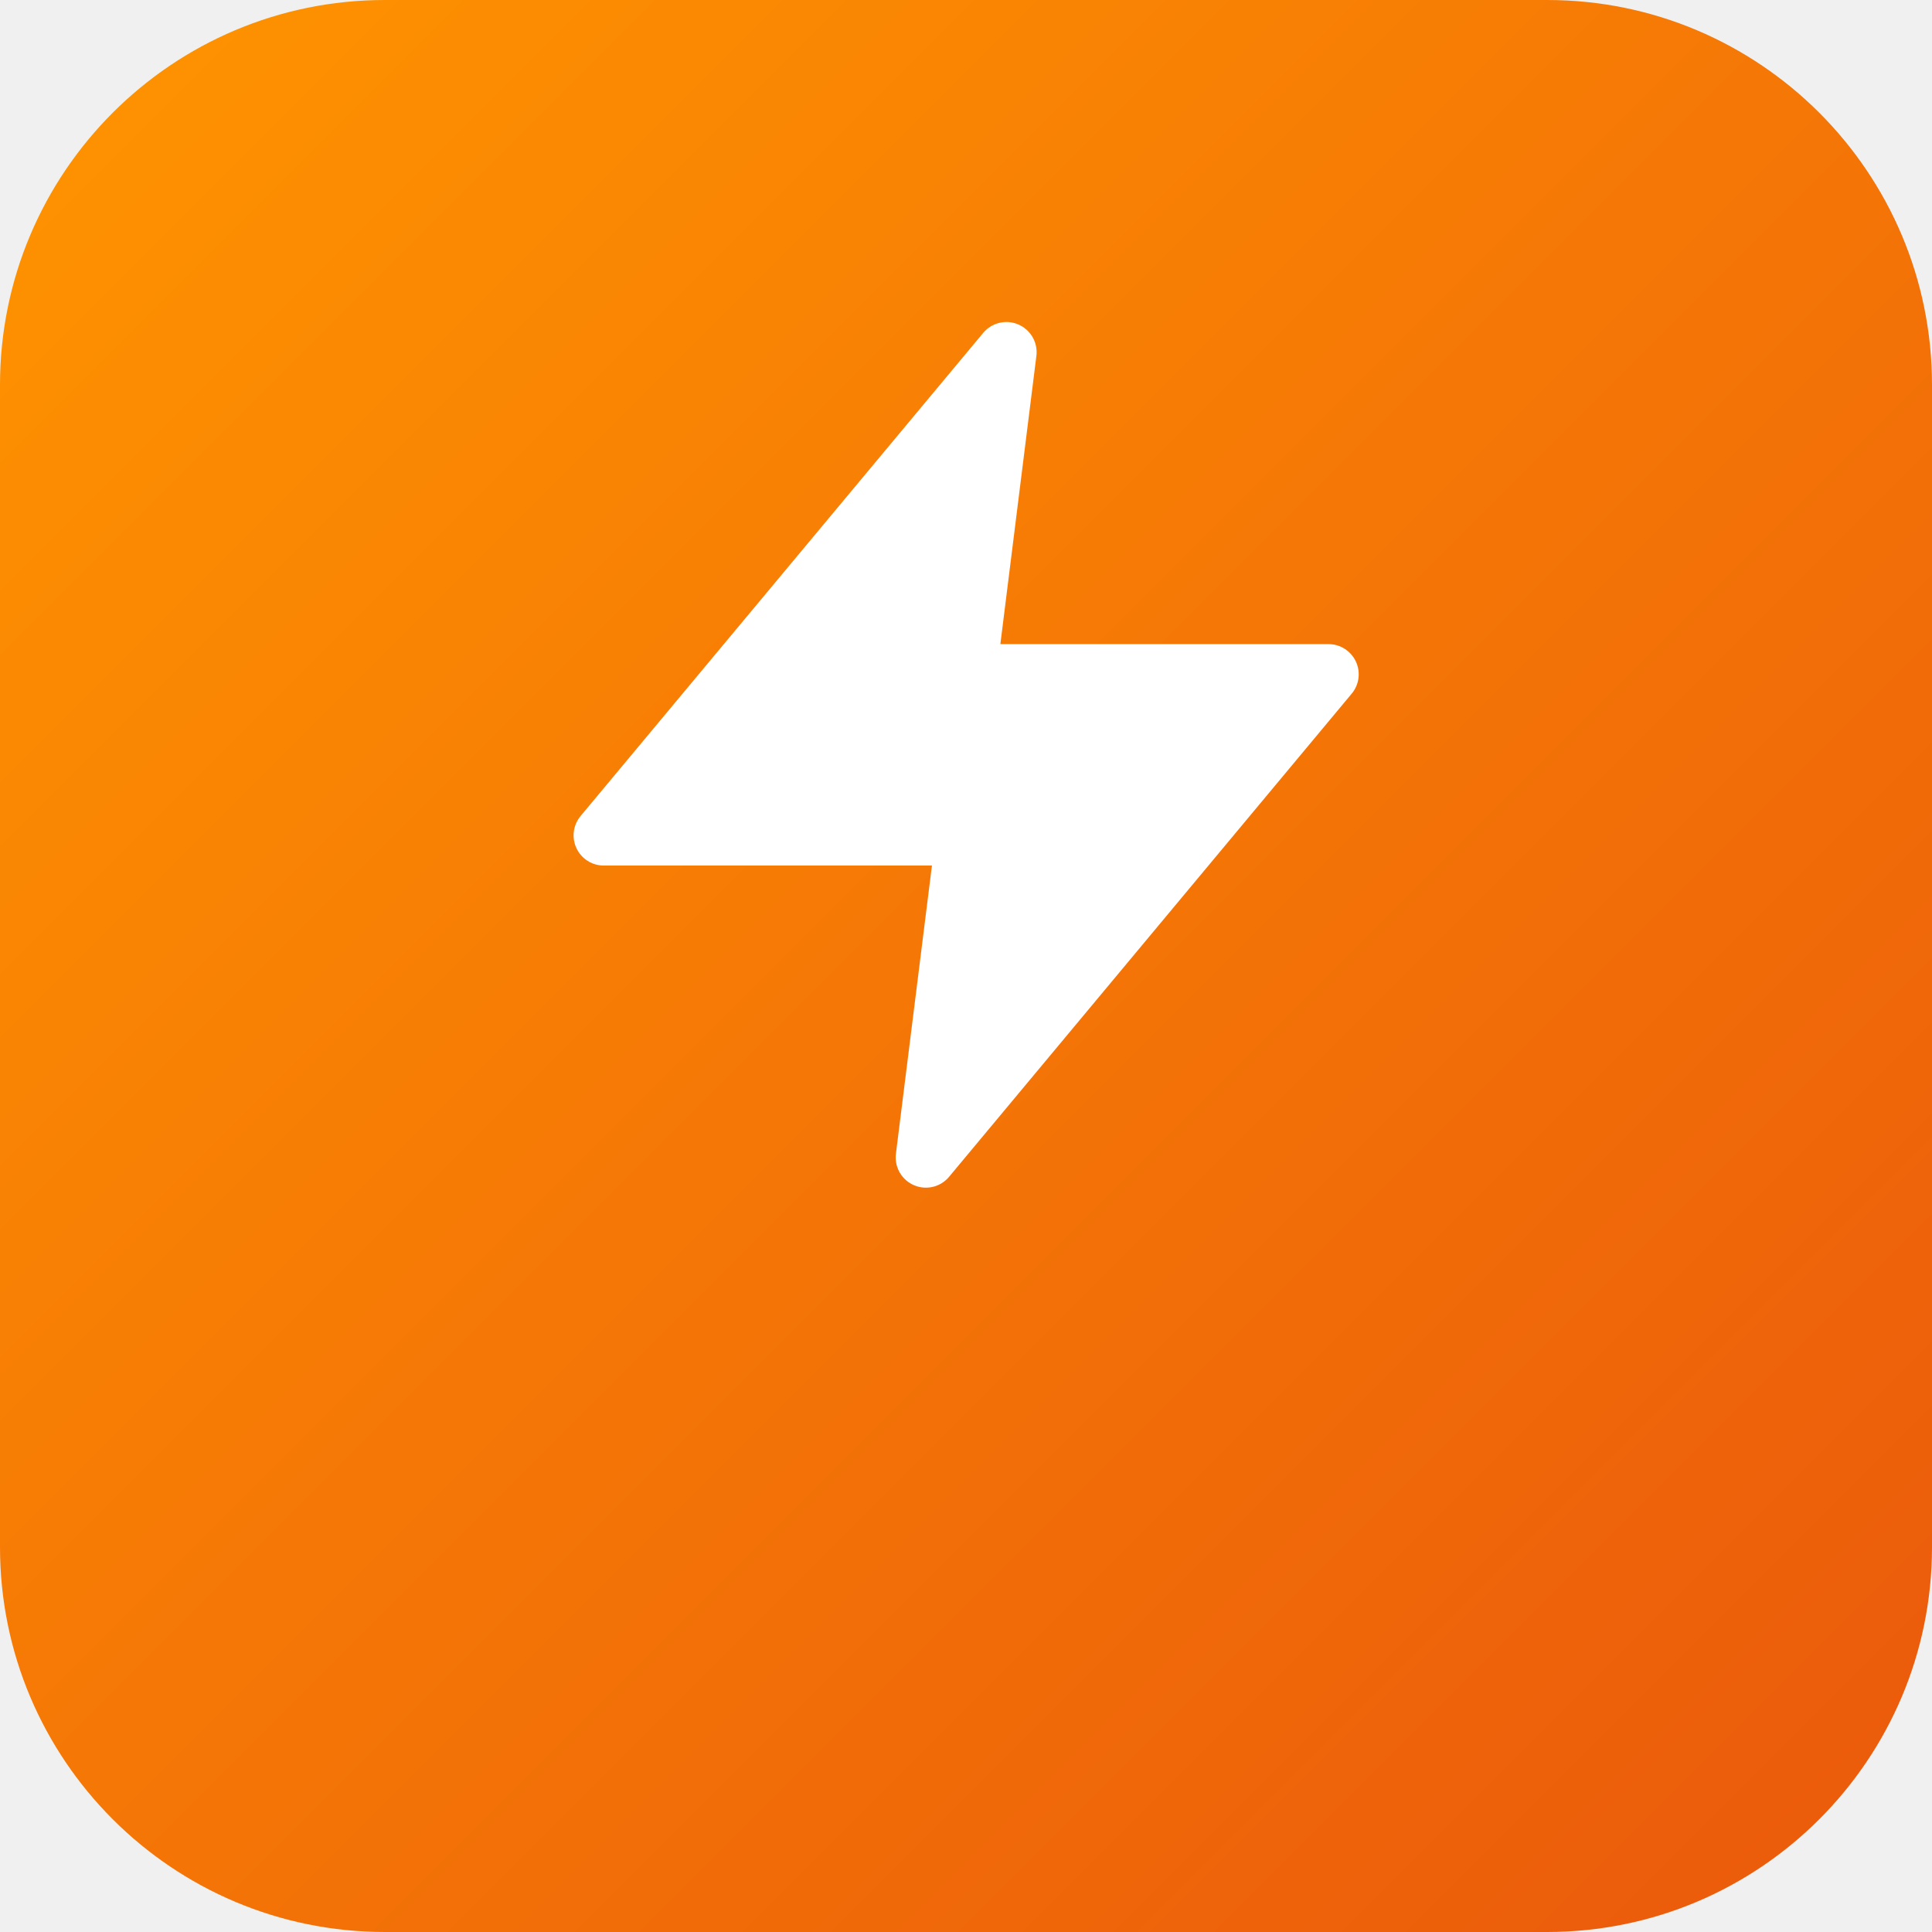
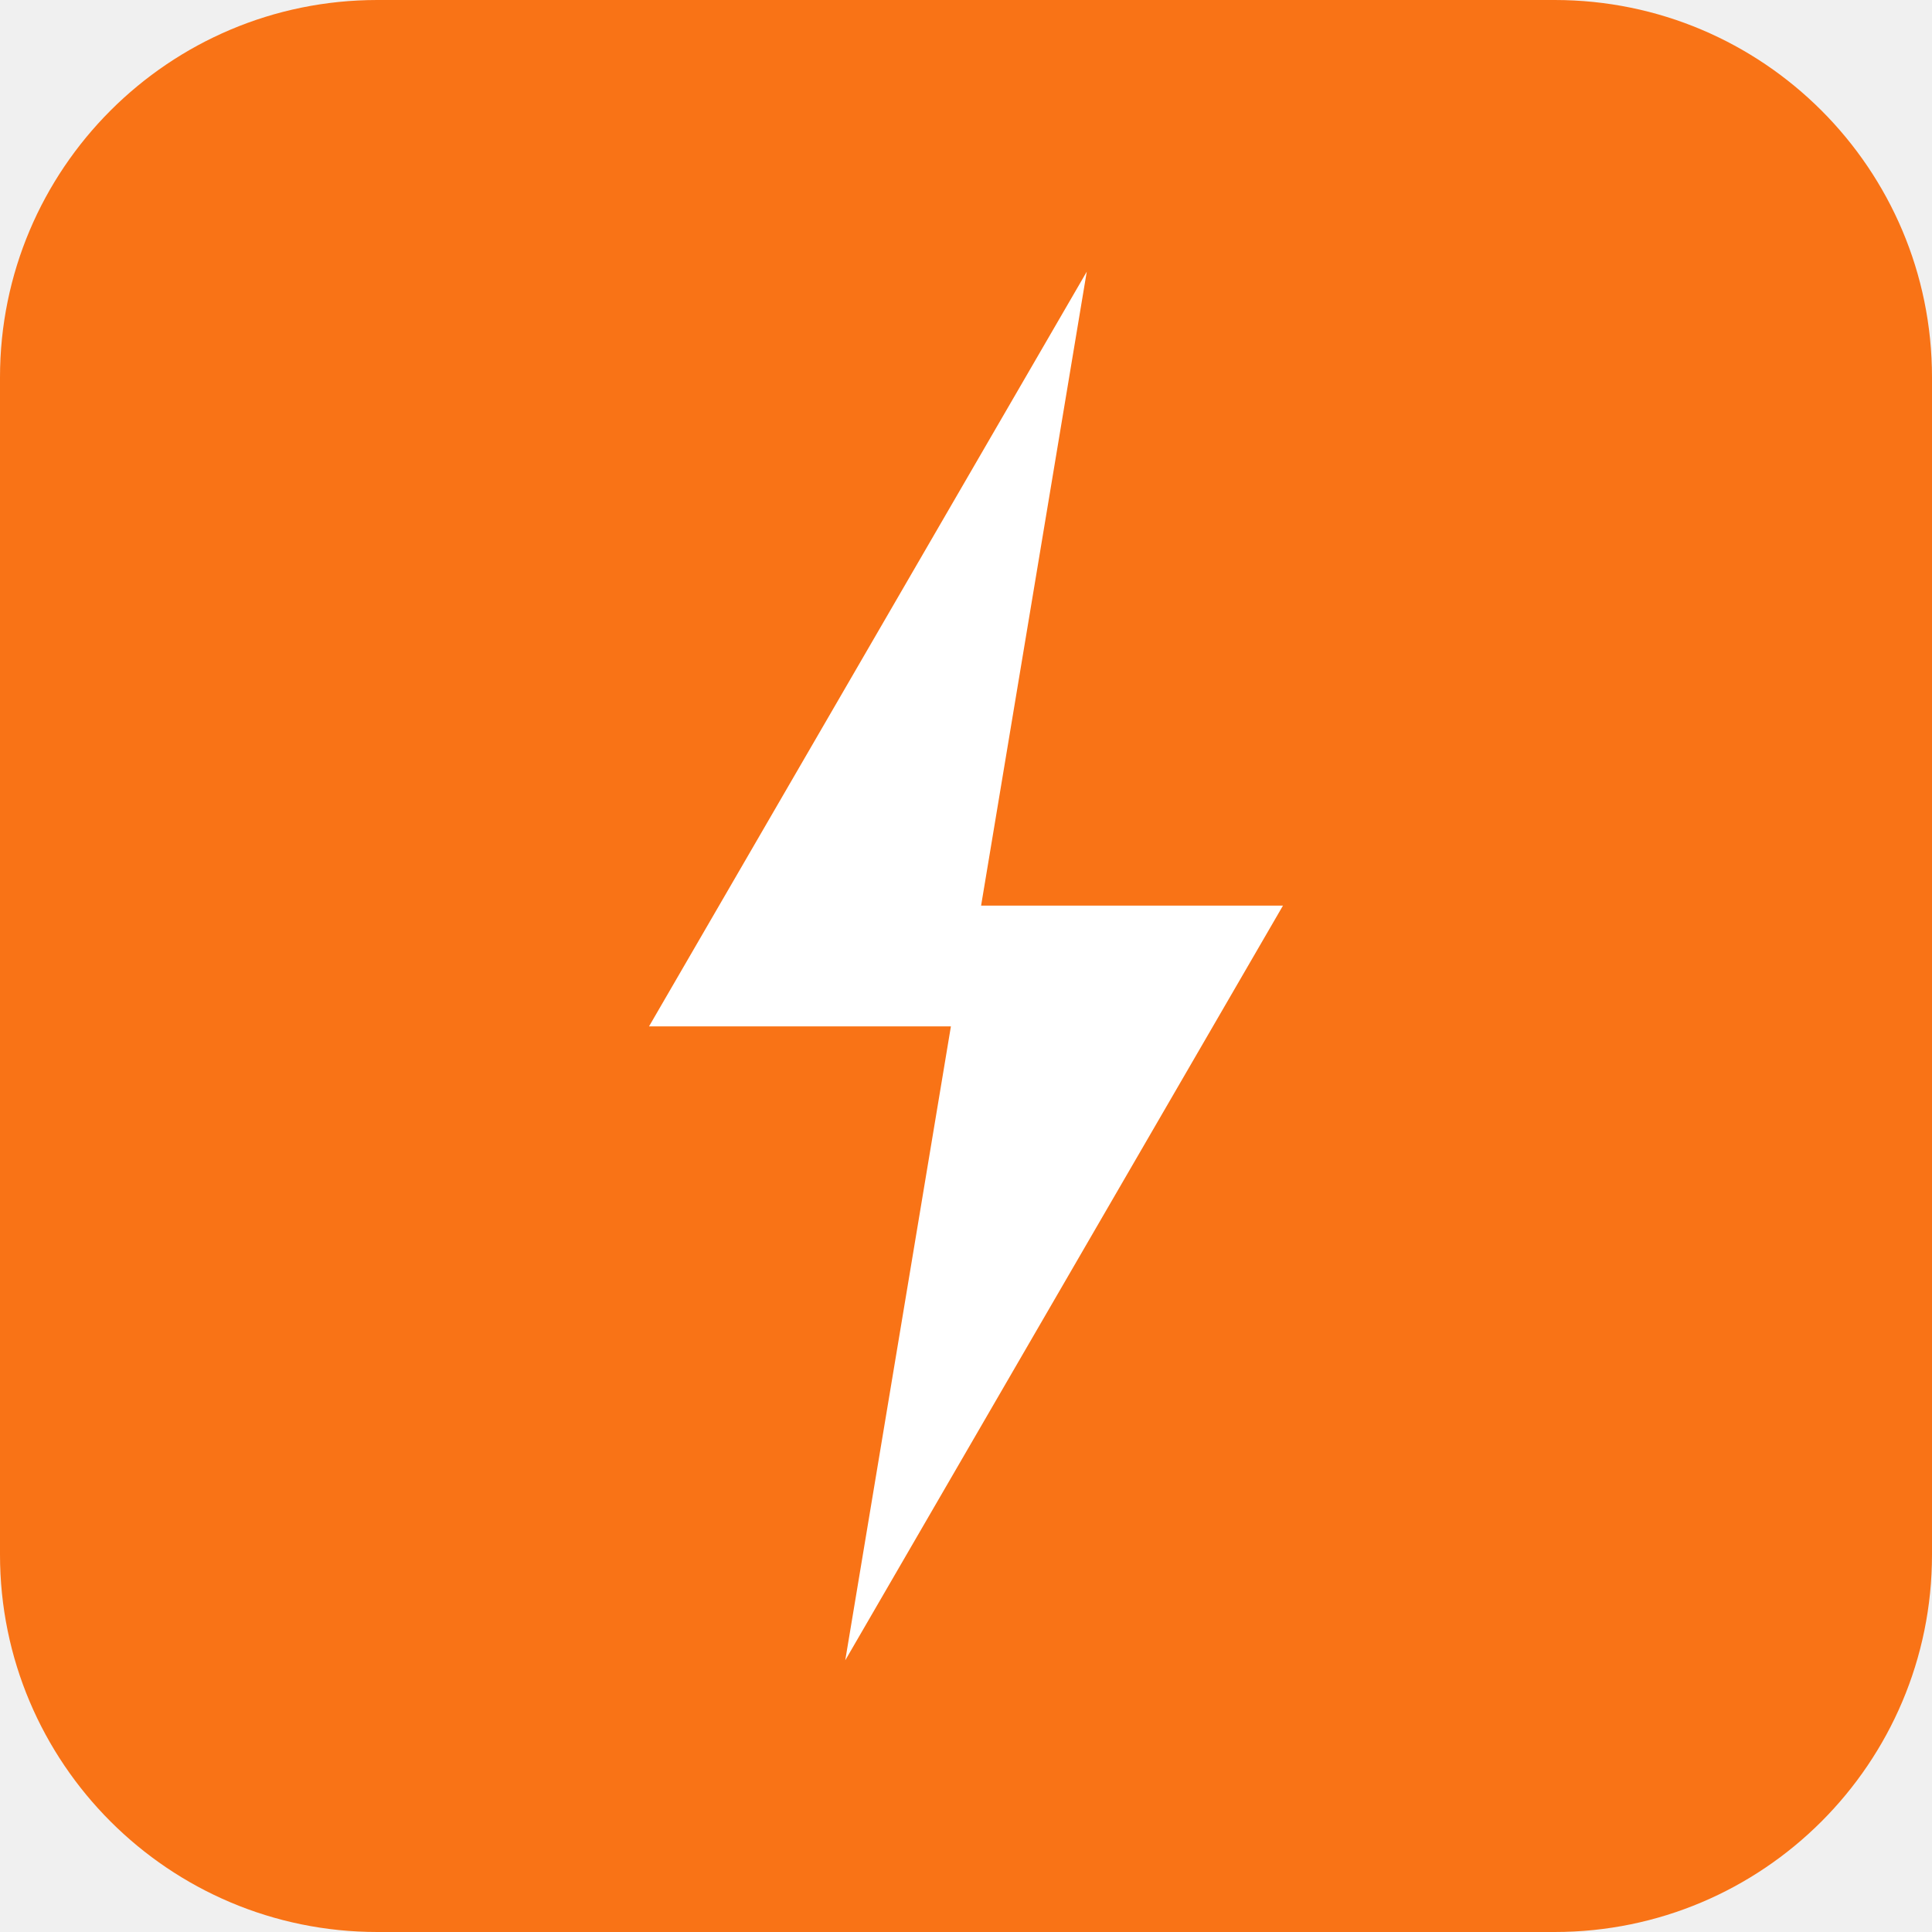
- <svg xmlns="http://www.w3.org/2000/svg" viewBox="0 0 512 512">
-   <defs>
-     <linearGradient id="gradient" x1="0%" y1="0%" x2="100%" y2="100%">
-       <stop offset="0%" stop-color="#ff9500" />
-       <stop offset="100%" stop-color="#ea580c" />
-     </linearGradient>
-   </defs>
-   <rect width="512" height="512" rx="102" fill="url(#gradient)" />
-   <g transform="translate(128, 72) scale(10.67)">
-     <polygon points="13,2 3,14 12,14 11,22 21,10 12,10 13,2" fill="#fff" stroke="#fff" stroke-width="1.5" stroke-linejoin="round" stroke-linecap="round" />
-   </g>
+ <svg xmlns="http://www.w3.org/2000/svg" viewBox="0 0 512 512" width="512" height="512">
+   <rect width="512" height="512" rx="100" fill="#f97316" />
+   <path d="M288 72L172 272H252L224 440L340 240H260L288 72Z" fill="white" />
</svg>
